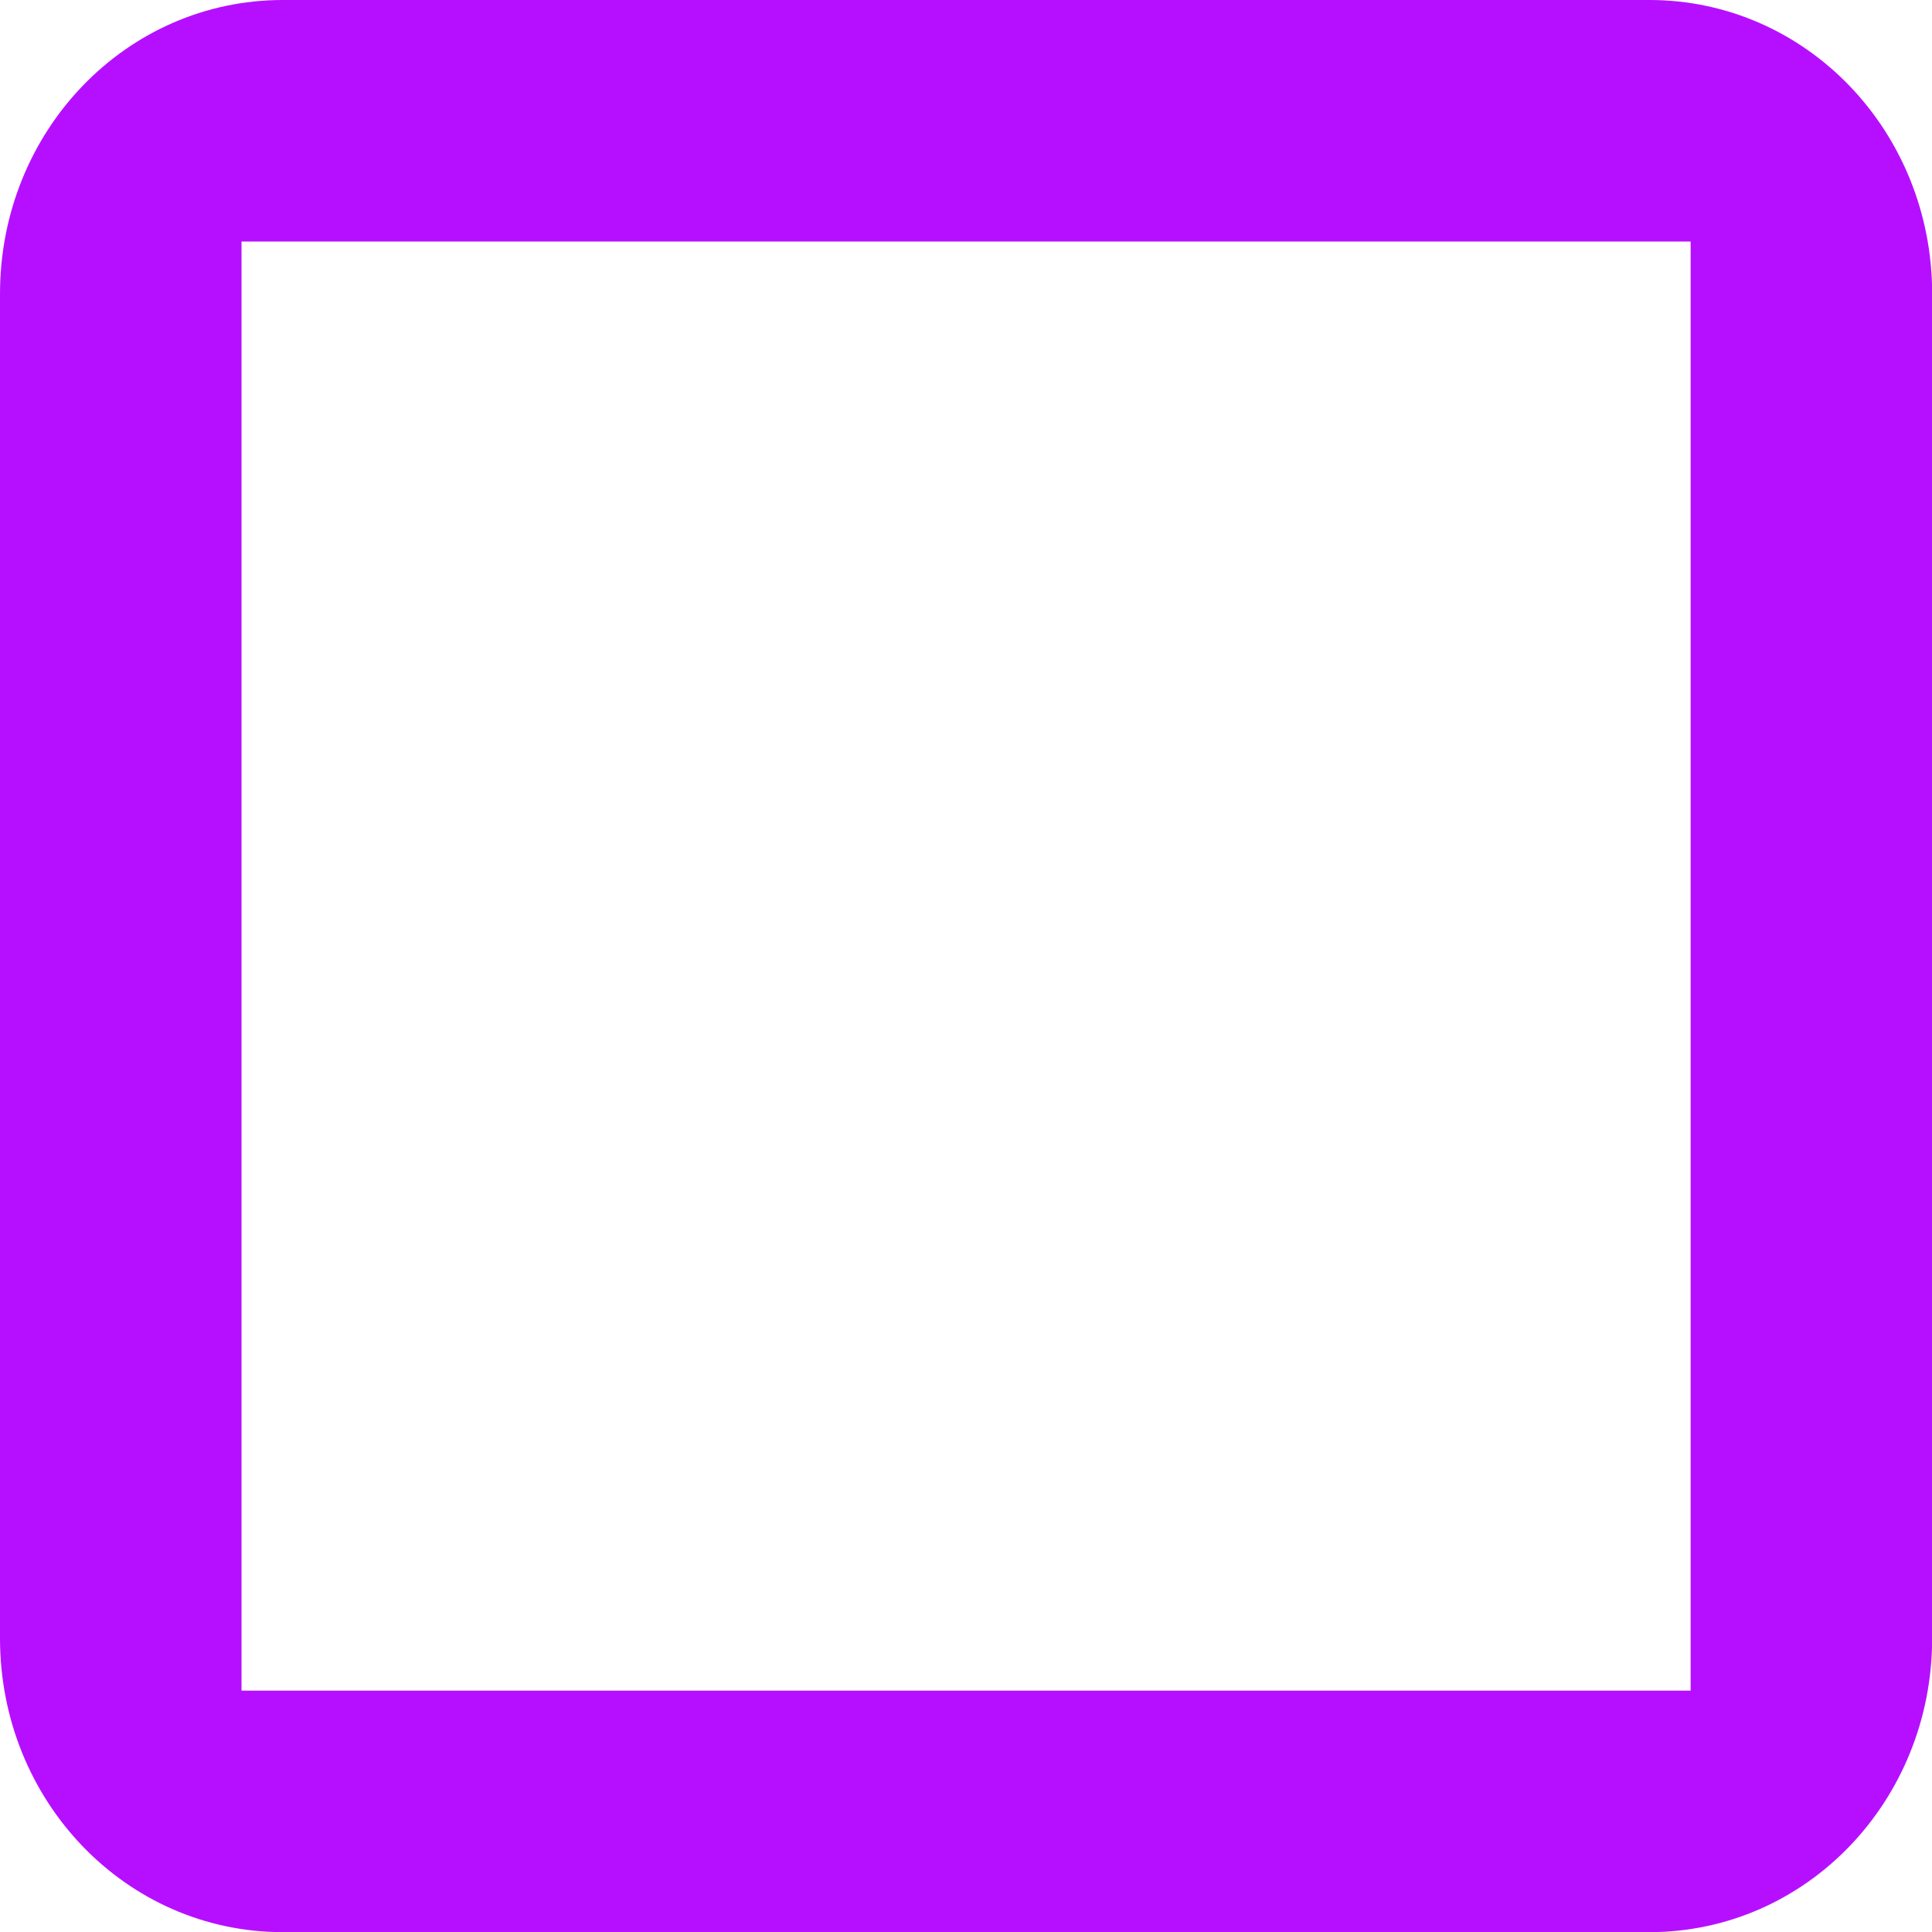
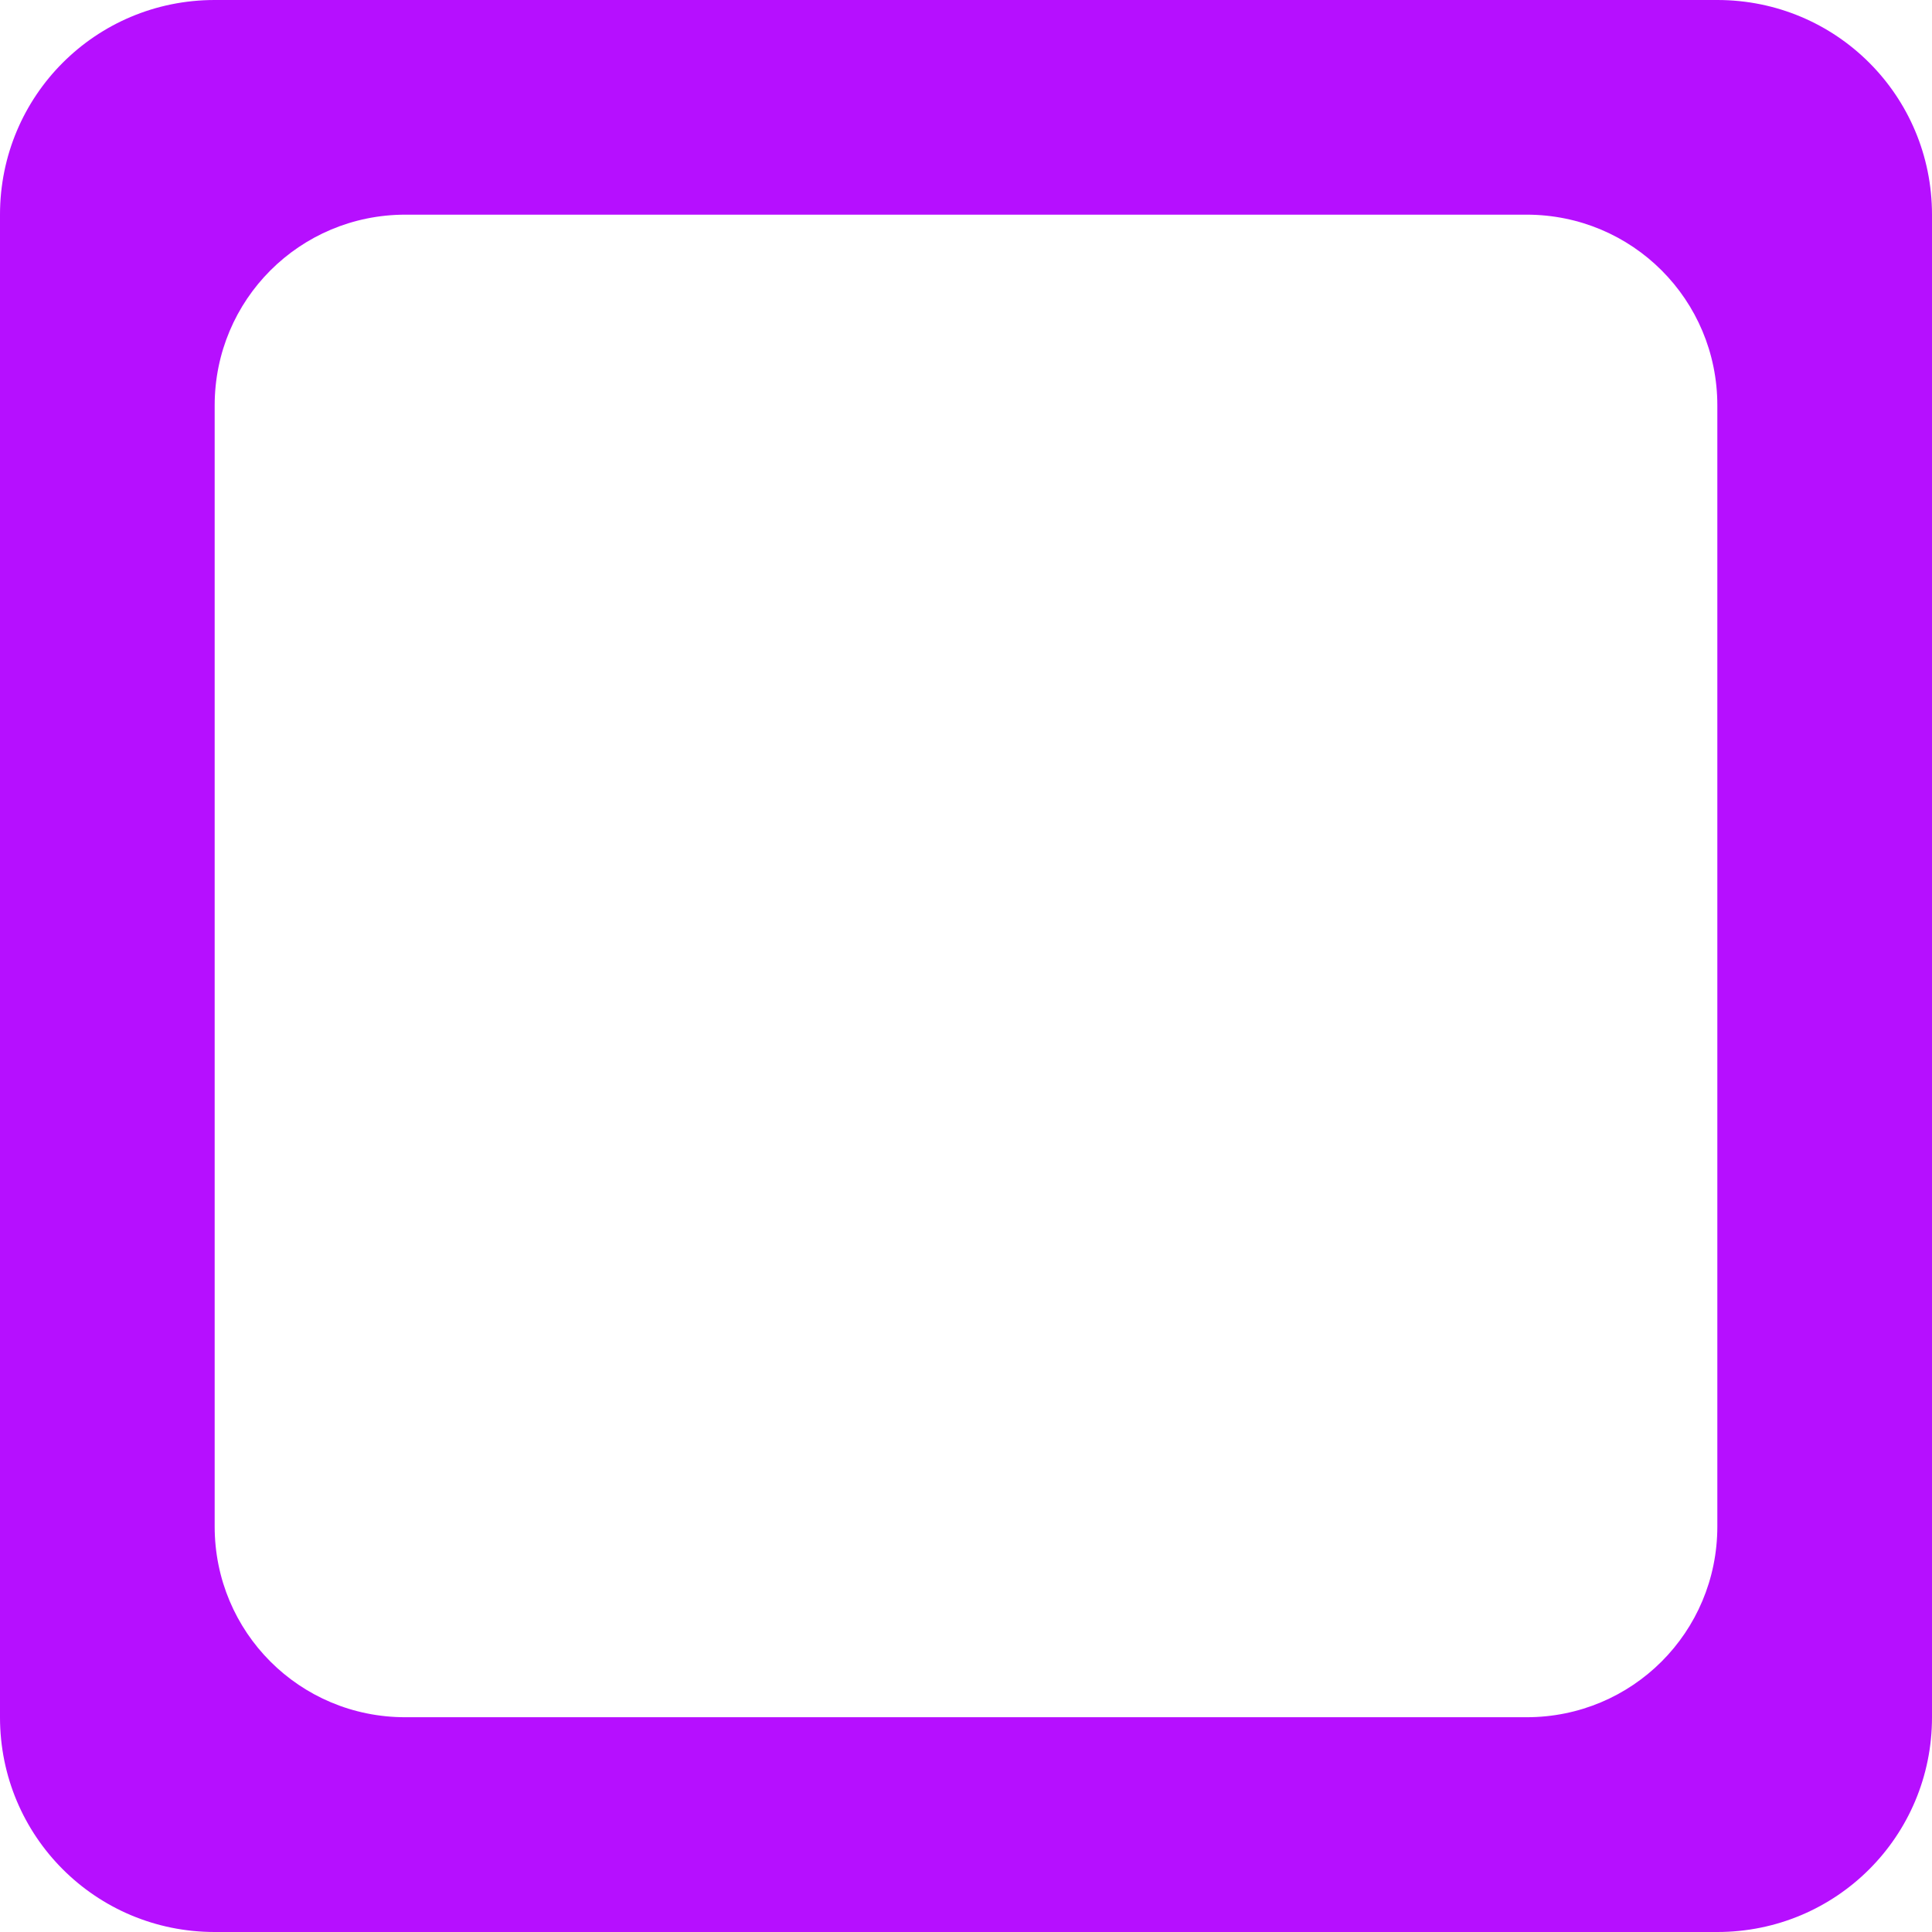
- <svg xmlns="http://www.w3.org/2000/svg" width="16" height="16" viewBox="0 0 4.233 4.233" version="1.1" id="svg8">
-   <defs id="defs2" />
-   <g id="layer1" transform="matrix(0.2645824,0,0,0.2645824,0,-74.3476)">
-     <path id="rect815" transform="matrix(1.000004,0,0,1.000004,0,280.9998)" d="M 2.342 0 C 1.044 0 2.9605947e-16 1.085 0 2.434 L 0 13.566 C 0 14.915 1.044 16 2.342 16 L 13.658 16 C 14.956 16 16 14.915 16 13.566 L 16 2.434 C 16 1.085 14.956 5.9211895e-16 13.658 0 L 2.342 0 z M 2 2 L 14 2 L 14 14 L 2 14 L 2 2 z " style="opacity:1;fill:#b60fff;fill-opacity:1;stroke:none;stroke-width:0.37;stroke-miterlimit:4;stroke-dasharray:none;stroke-opacity:1;paint-order:stroke fill markers" />
-     <g id="g855" transform="translate(-0.02403434,0.1918013)" />
-   </g>
+ <svg xmlns="http://www.w3.org/2000/svg" id="svg4" version="1.1" width="18" viewBox="0 0 18 18" height="18" style="fill:#000000">
+   <defs id="defs8" />
+   <path id="rect822" d="M 2,0 C 0.892,0 0,0.892 0,2 v 14 c 0,1.108 0.892,2 2,2 h 14 c 1.108,0 2,-0.892 2,-2 V 2 C 18,0.892 17.108,0 16,0 Z m 1.777,2 h 10.446 c 0.985,0 1.777,0.792 1.777,1.777 V 14.222 c 0,0.985 -0.792,1.777 -1.777,1.777 H 3.777 C 2.792,16 2,15.207 2,14.222 V 3.778 C 2,2.793 2.792,2 3.777,2 Z" style="opacity:1;fill:#b60fff;fill-opacity:1;stroke:none;stroke-width:1;stroke-miterlimit:4;stroke-dasharray:none;stroke-opacity:1;paint-order:markers fill stroke" />
</svg>
